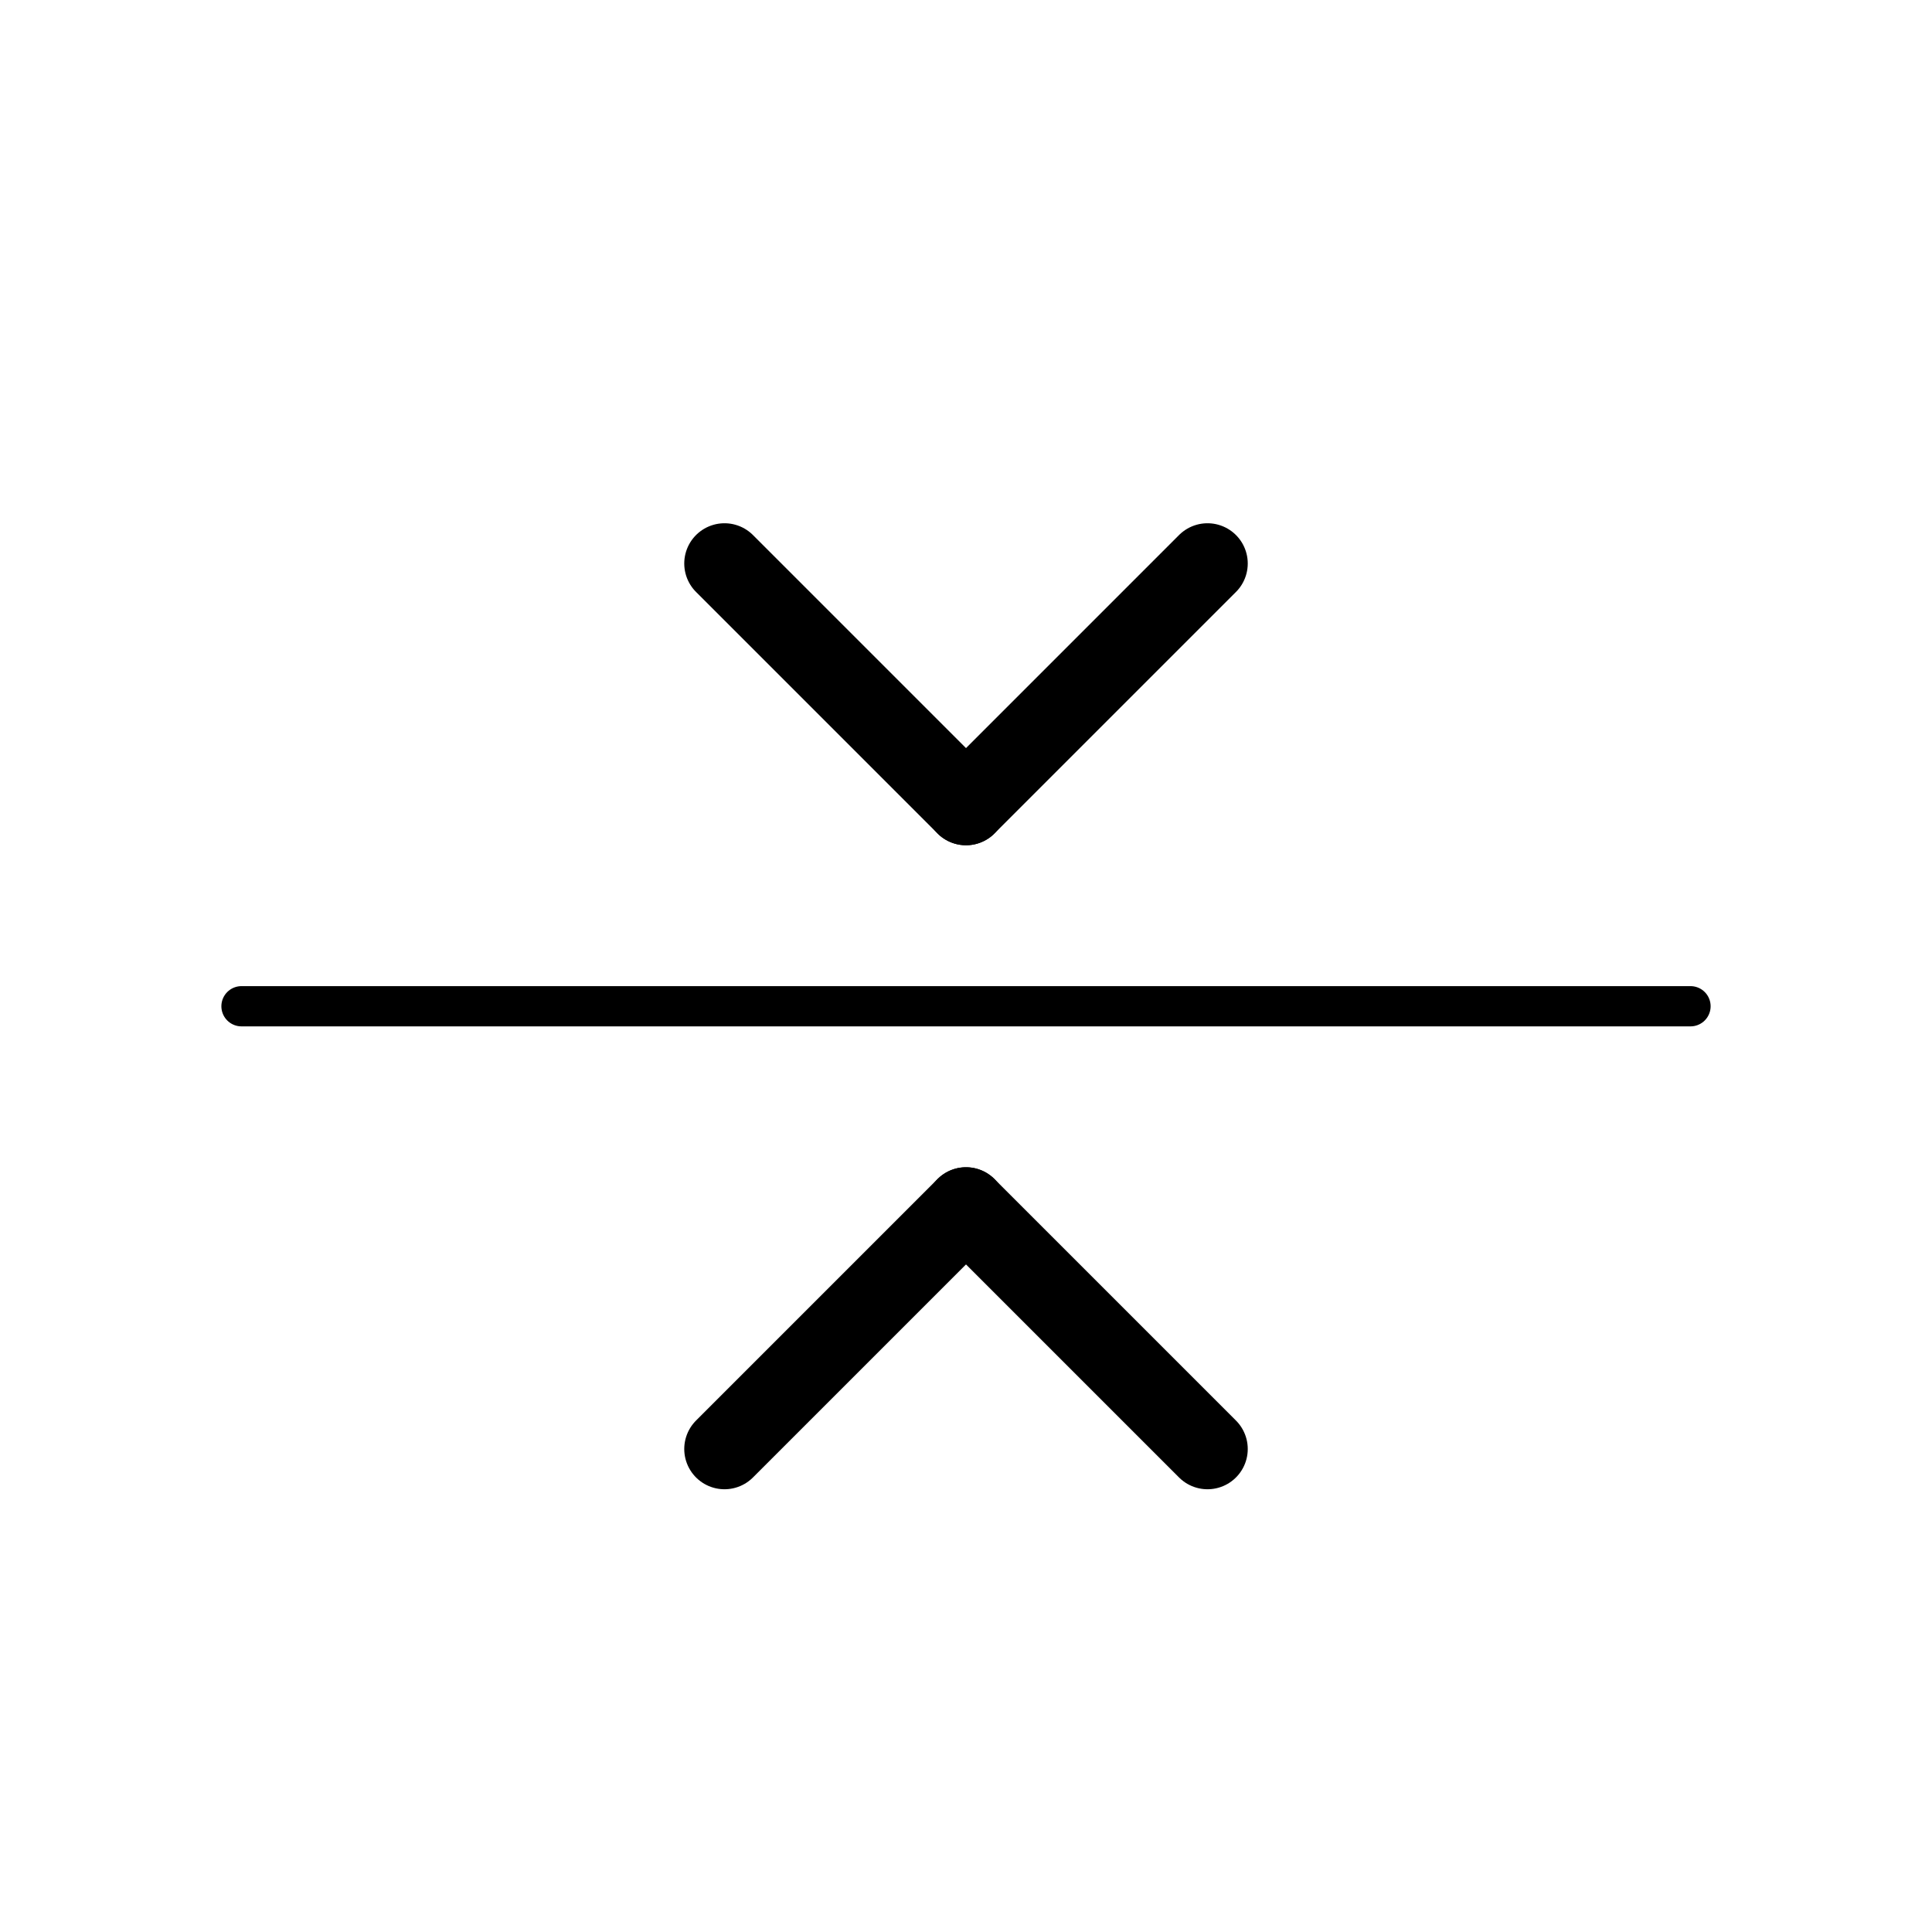
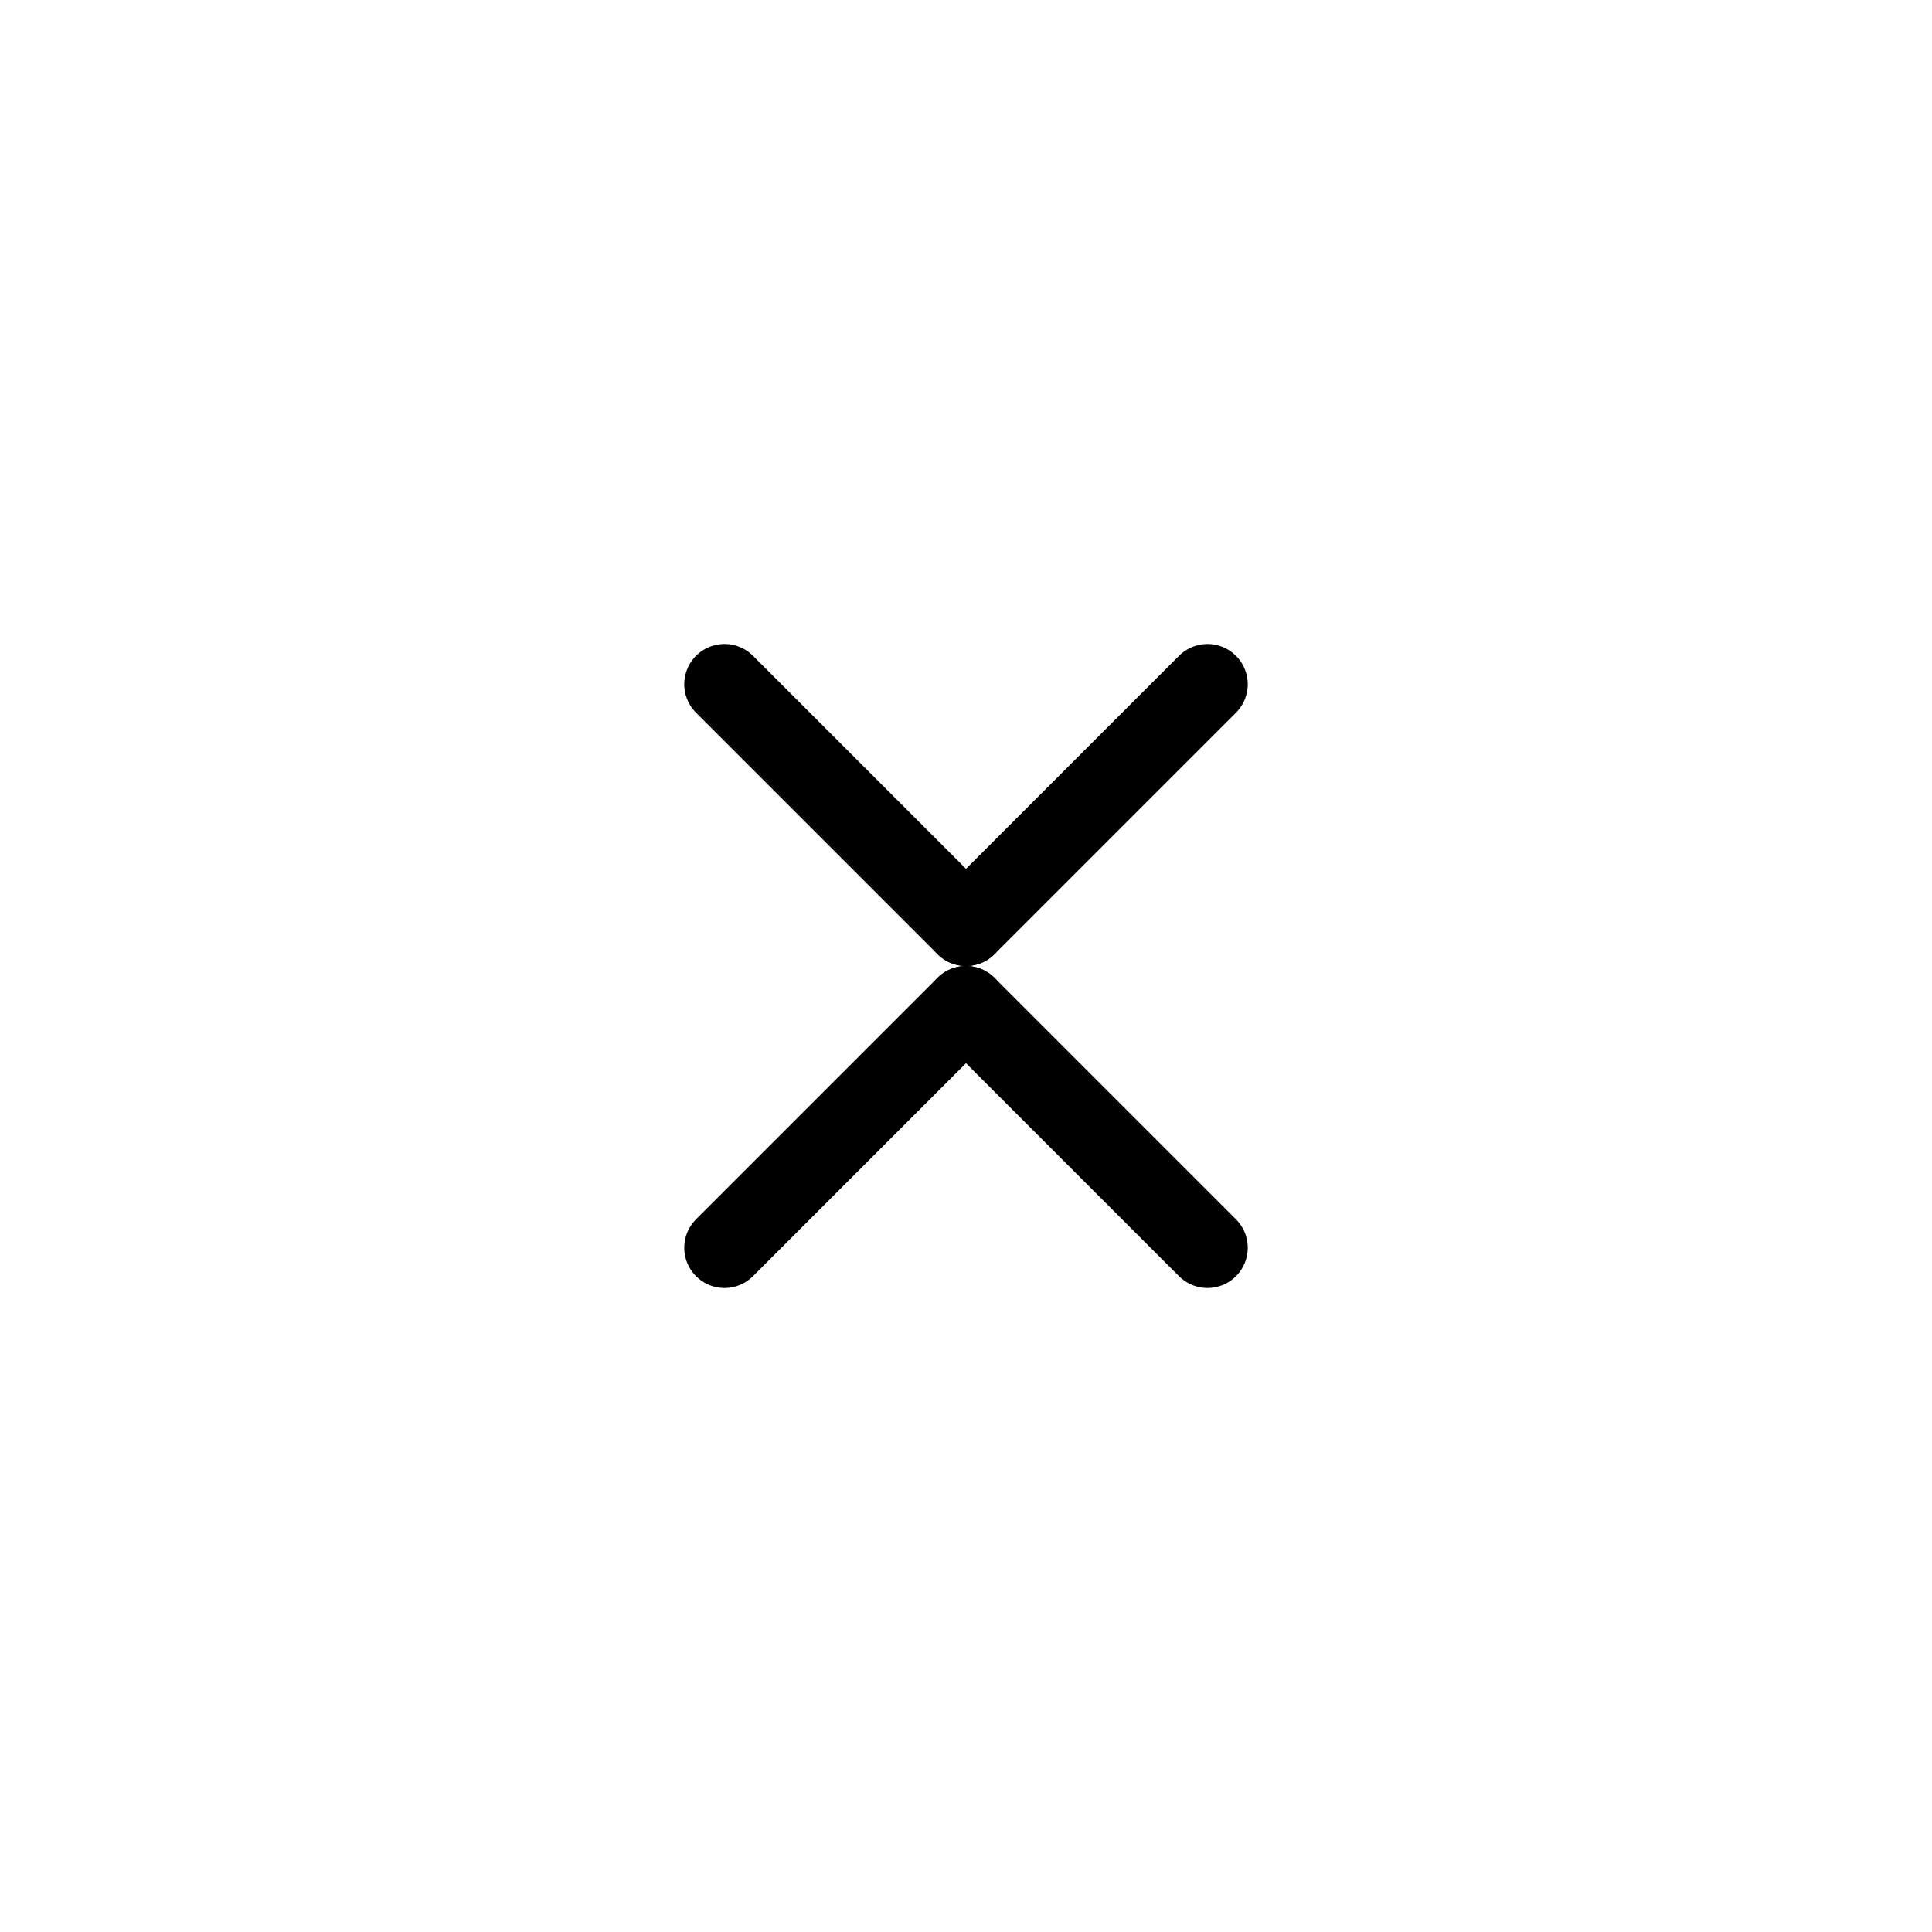
<svg width="24" height="24" viewBox="0 0 24 24" class="svg-{size}" fill="none" stroke="currentColor" stroke-width="1" stroke-linecap="round" stroke-linejoin="round">
-   <path d="M12 10l-3 -3" />
-   <path d="M12 10l3 -3" />
-   <path d="M3 12.5h18" stroke-width="0.5" />
-   <path d="M12 15l-3 3" />
-   <path d="M12 15l3 3" />
+   <path d="M12 11.5l-3 -3" />
+   <path d="M12 11.5l3 -3" />
+   <path d="M12 12.5l-3 3" />
+   <path d="M12 12.5l3 3" />
</svg>
